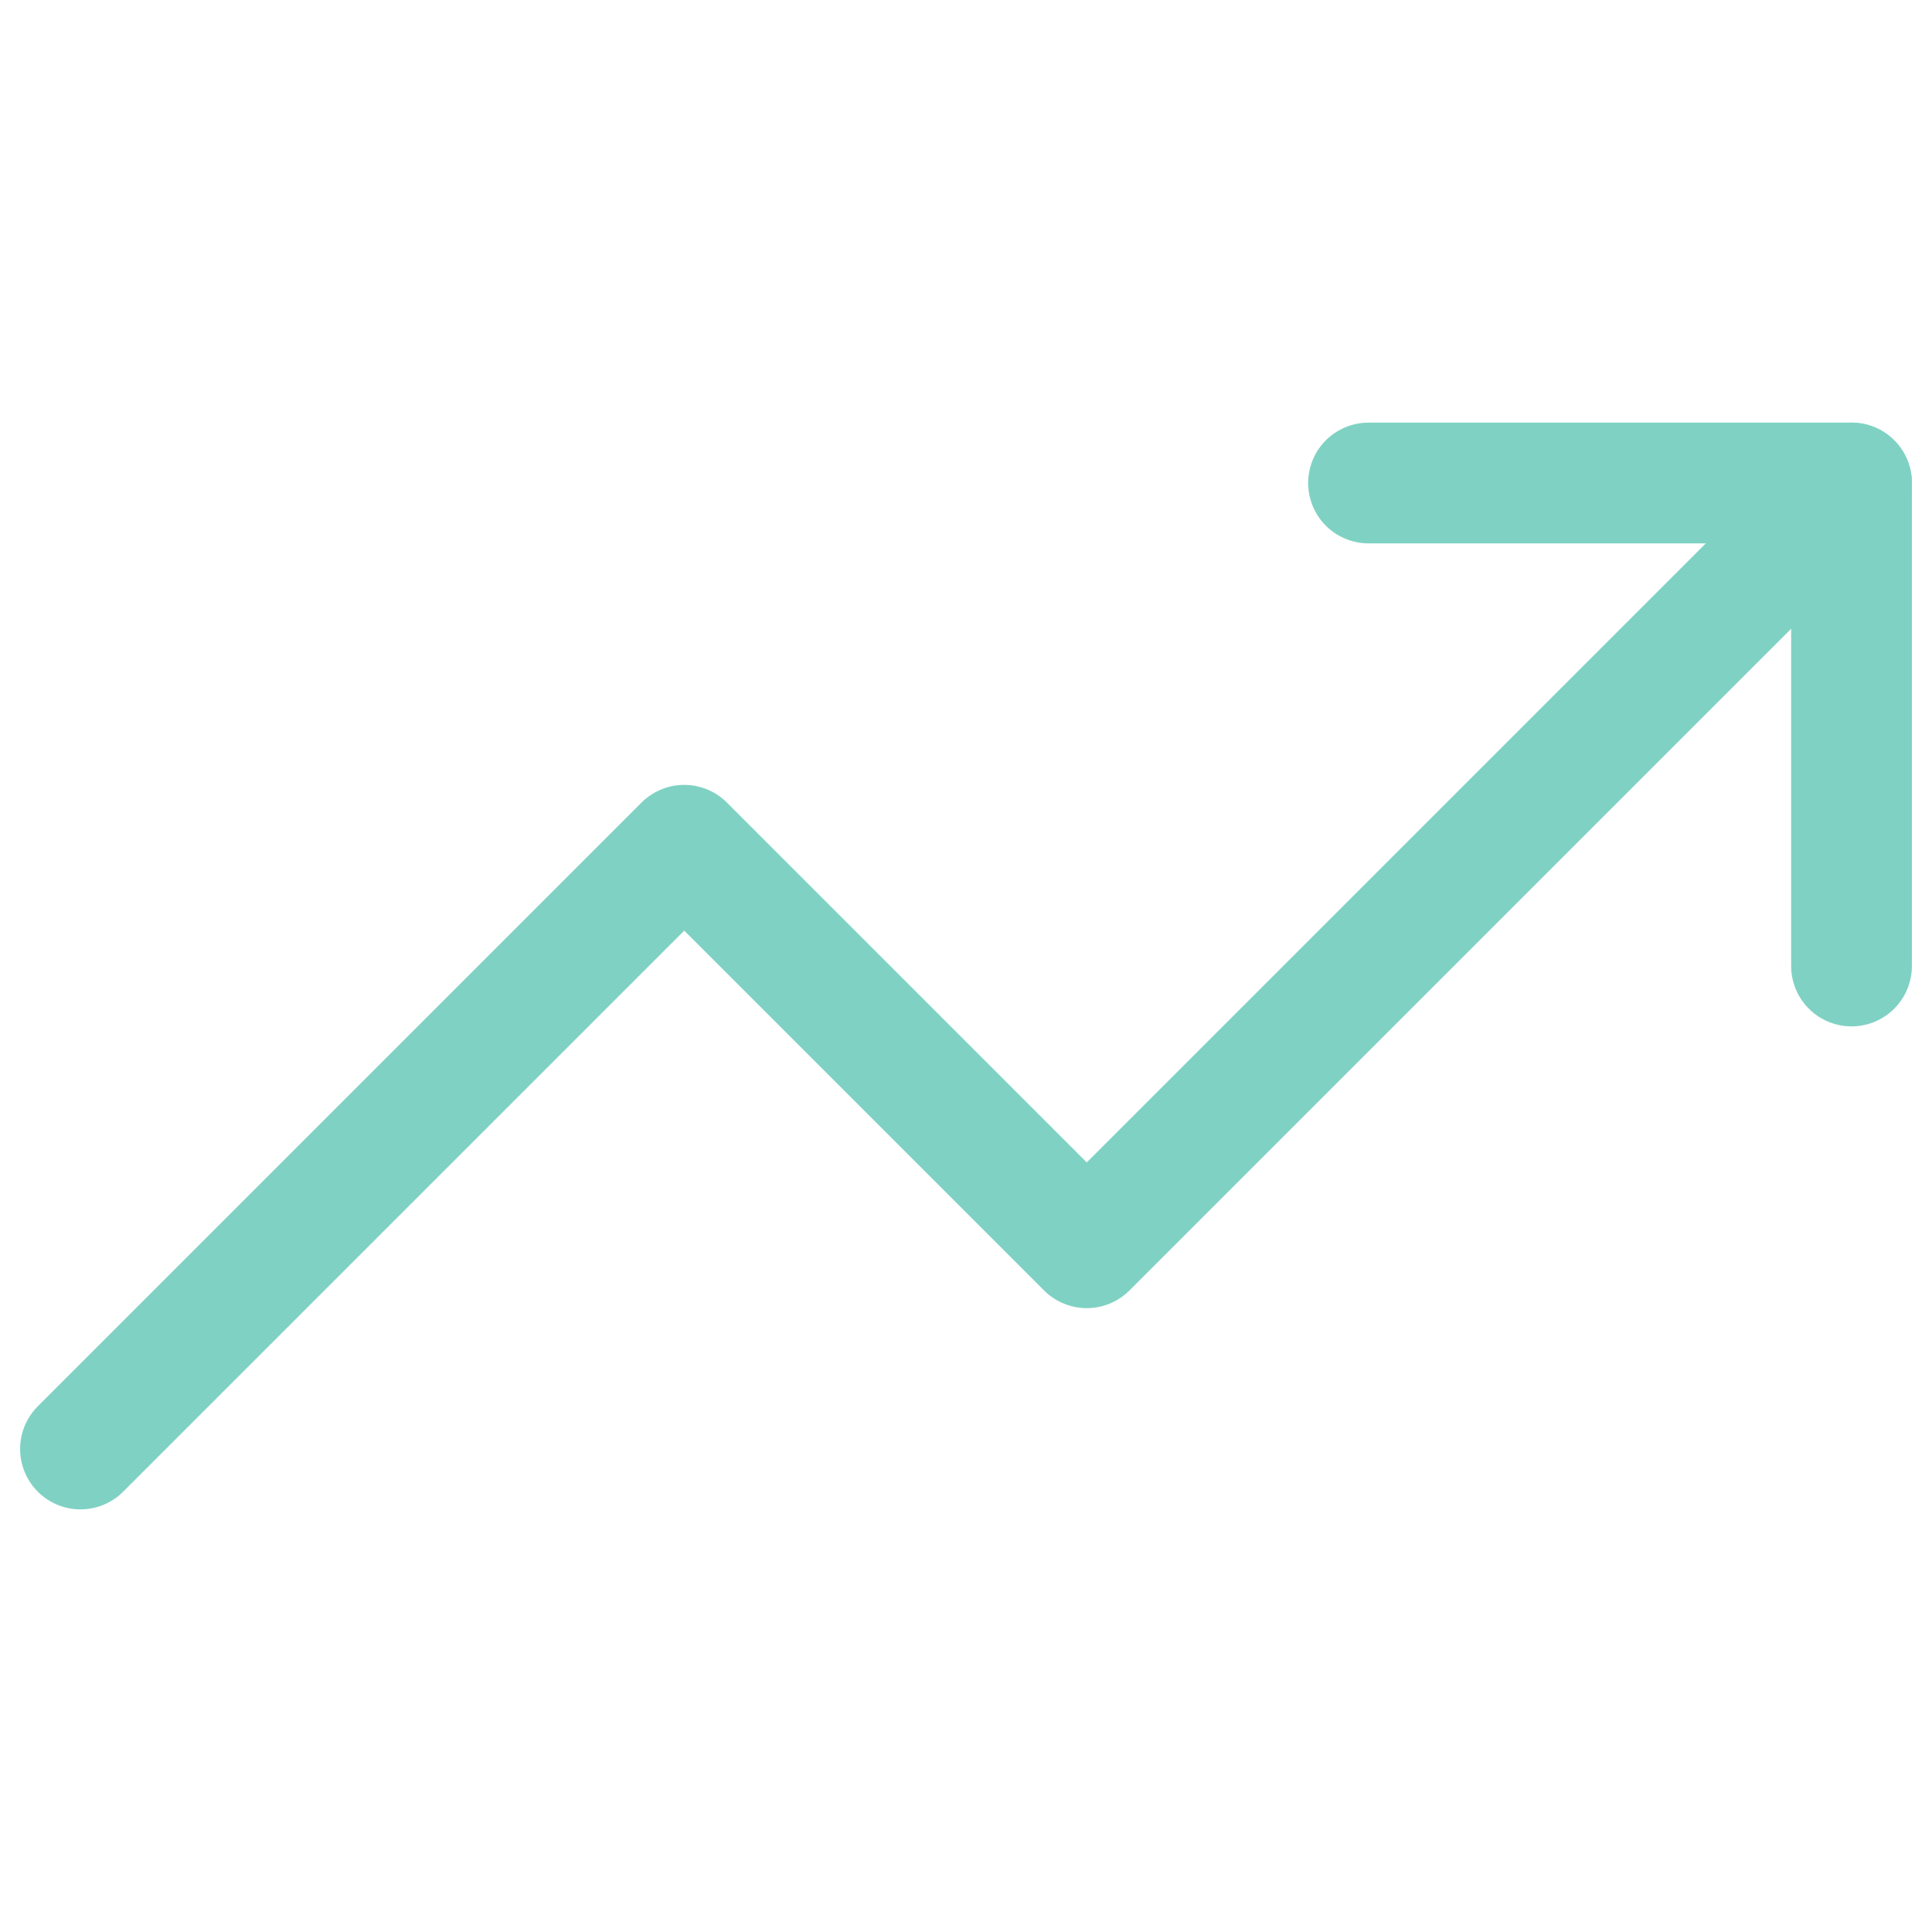
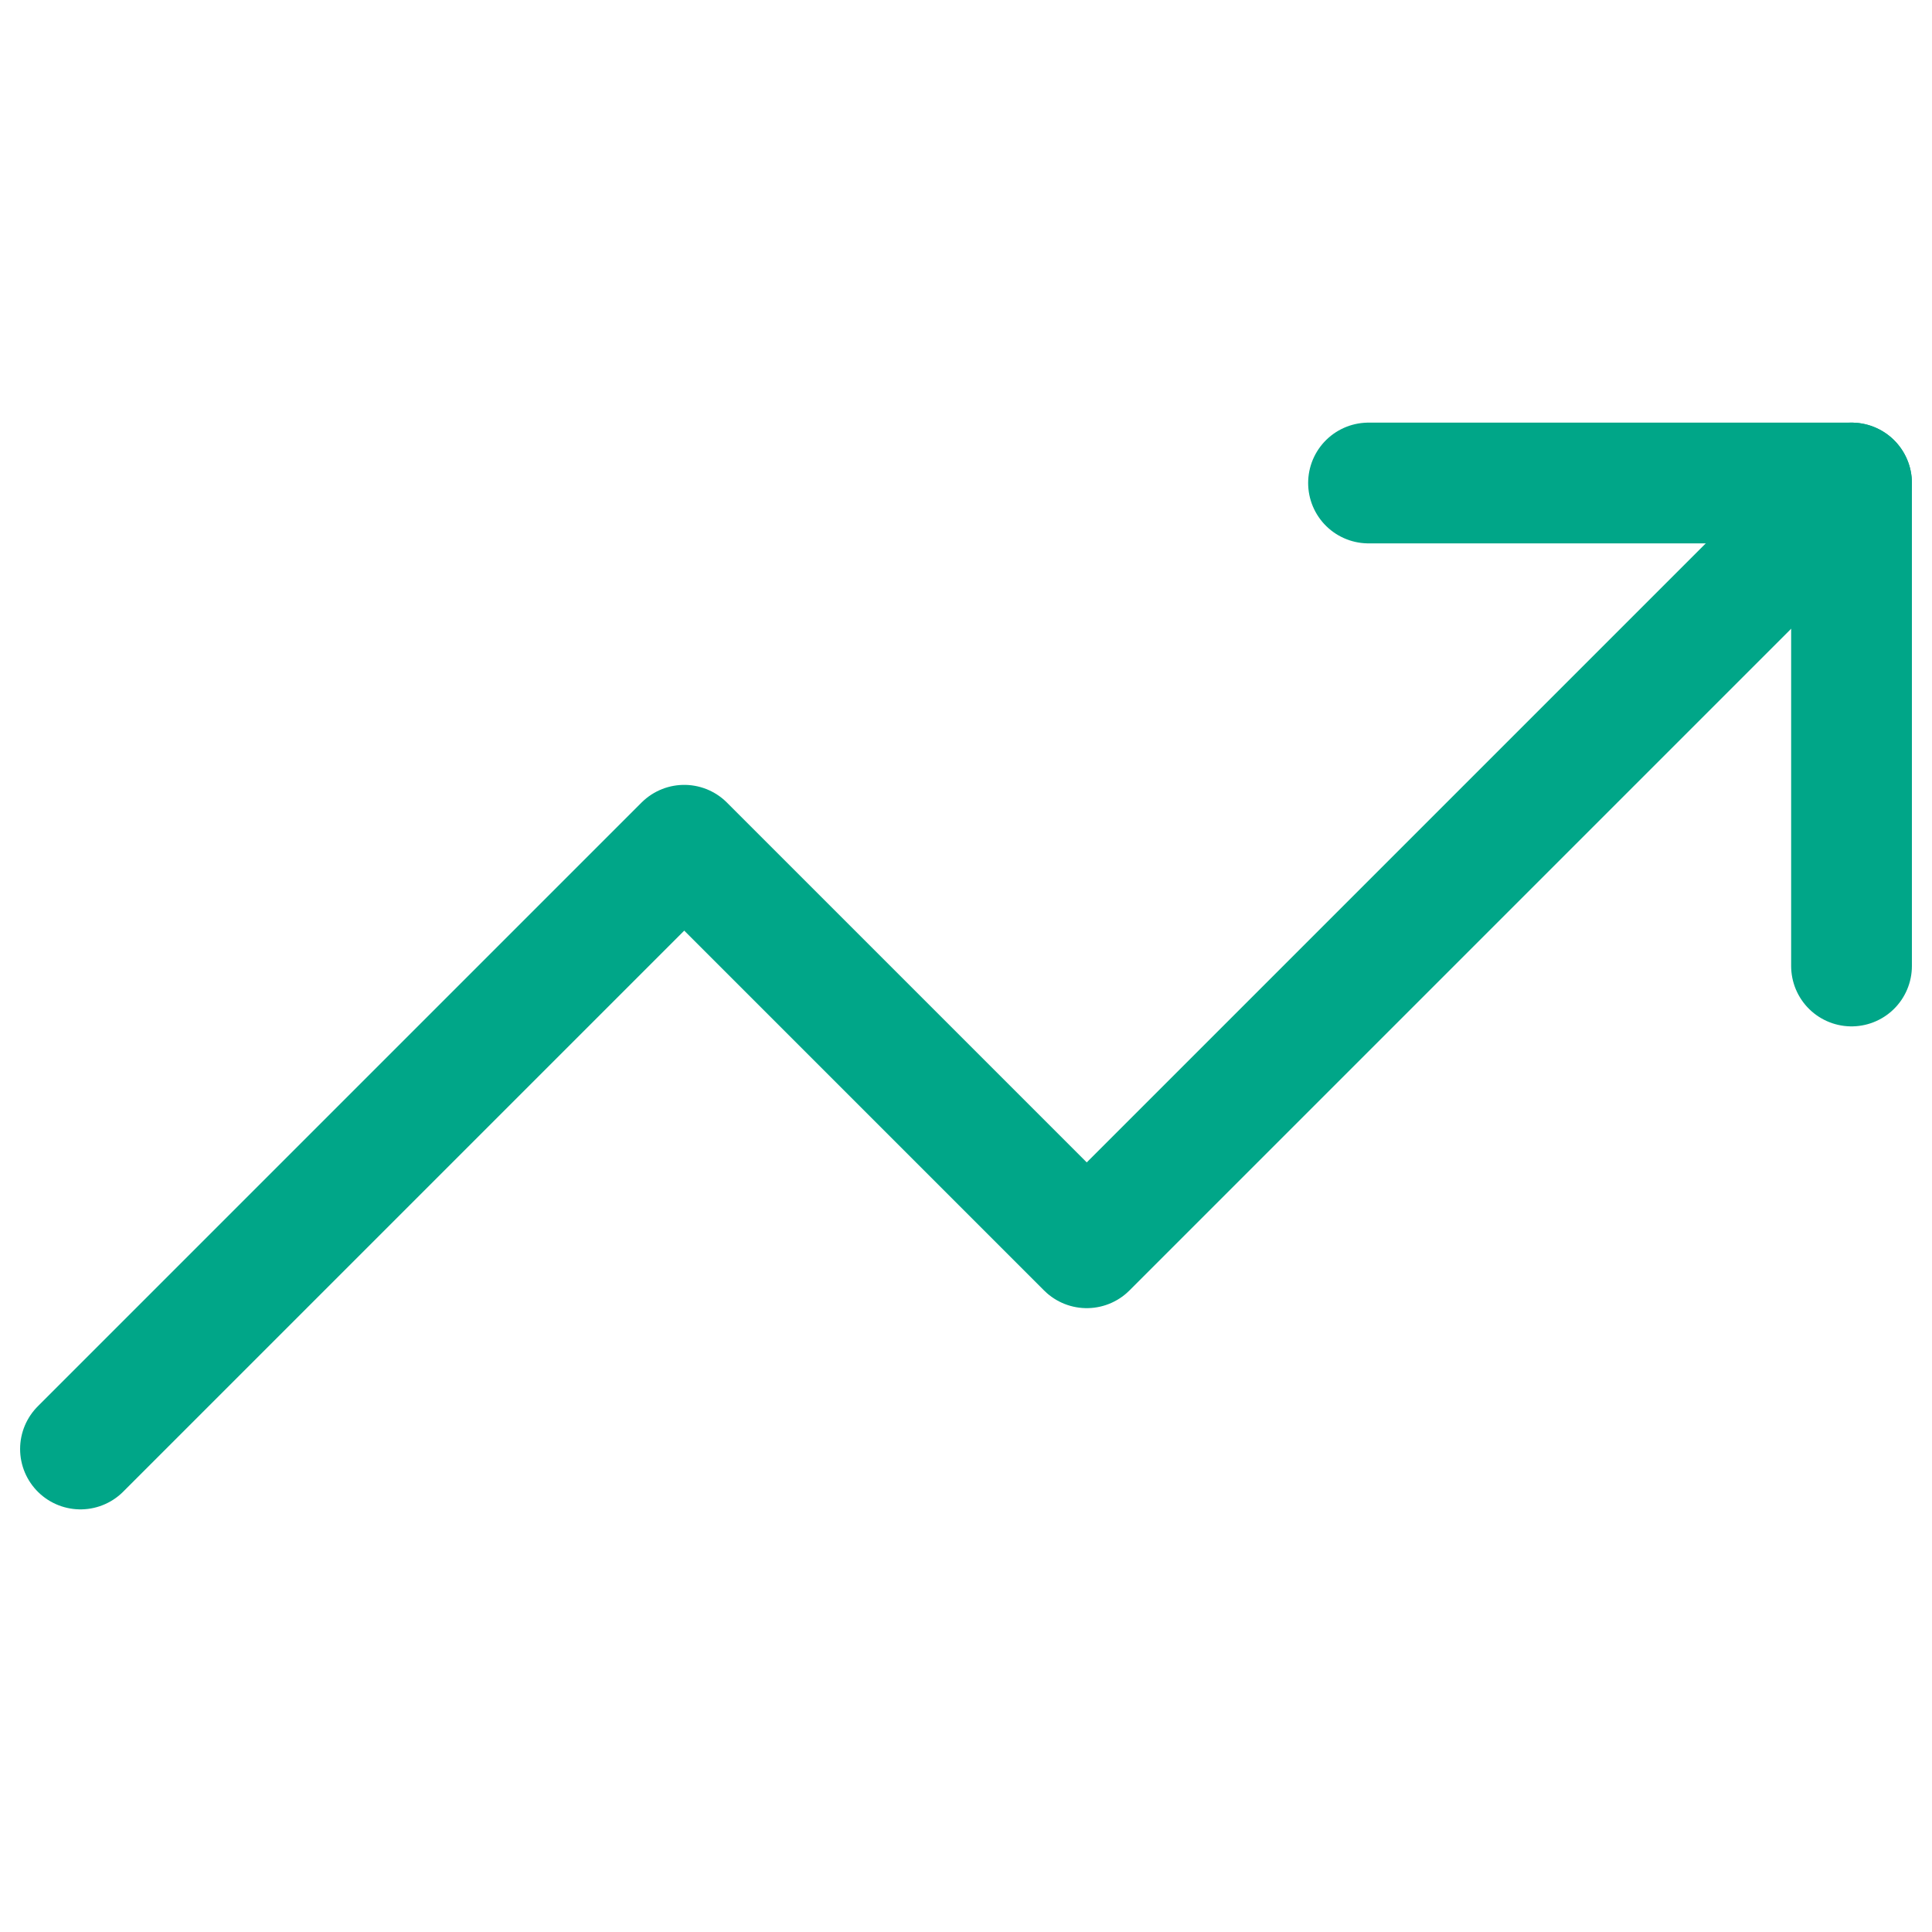
<svg xmlns="http://www.w3.org/2000/svg" width="32" height="32" viewBox="0 0 32 32" fill="none">
-   <g opacity="0.5">
-     <path d="M30.667 8L18 20.667L11.333 14L1.333 24" stroke="#00A688" stroke-width="2" stroke-linecap="round" stroke-linejoin="round" />
-     <path d="M22.667 8H30.667V16" stroke="#00A688" stroke-width="2" stroke-linecap="round" stroke-linejoin="round" />
-   </g>
+   <path d="M30.667 8L18 20.667L11.333 14L1.333 24" stroke="#00A688" stroke-width="2" stroke-linecap="round" stroke-linejoin="round" />
+   <path d="M22.667 8H30.667V16" stroke="#00A688" stroke-width="2" stroke-linecap="round" stroke-linejoin="round" />
</svg>
